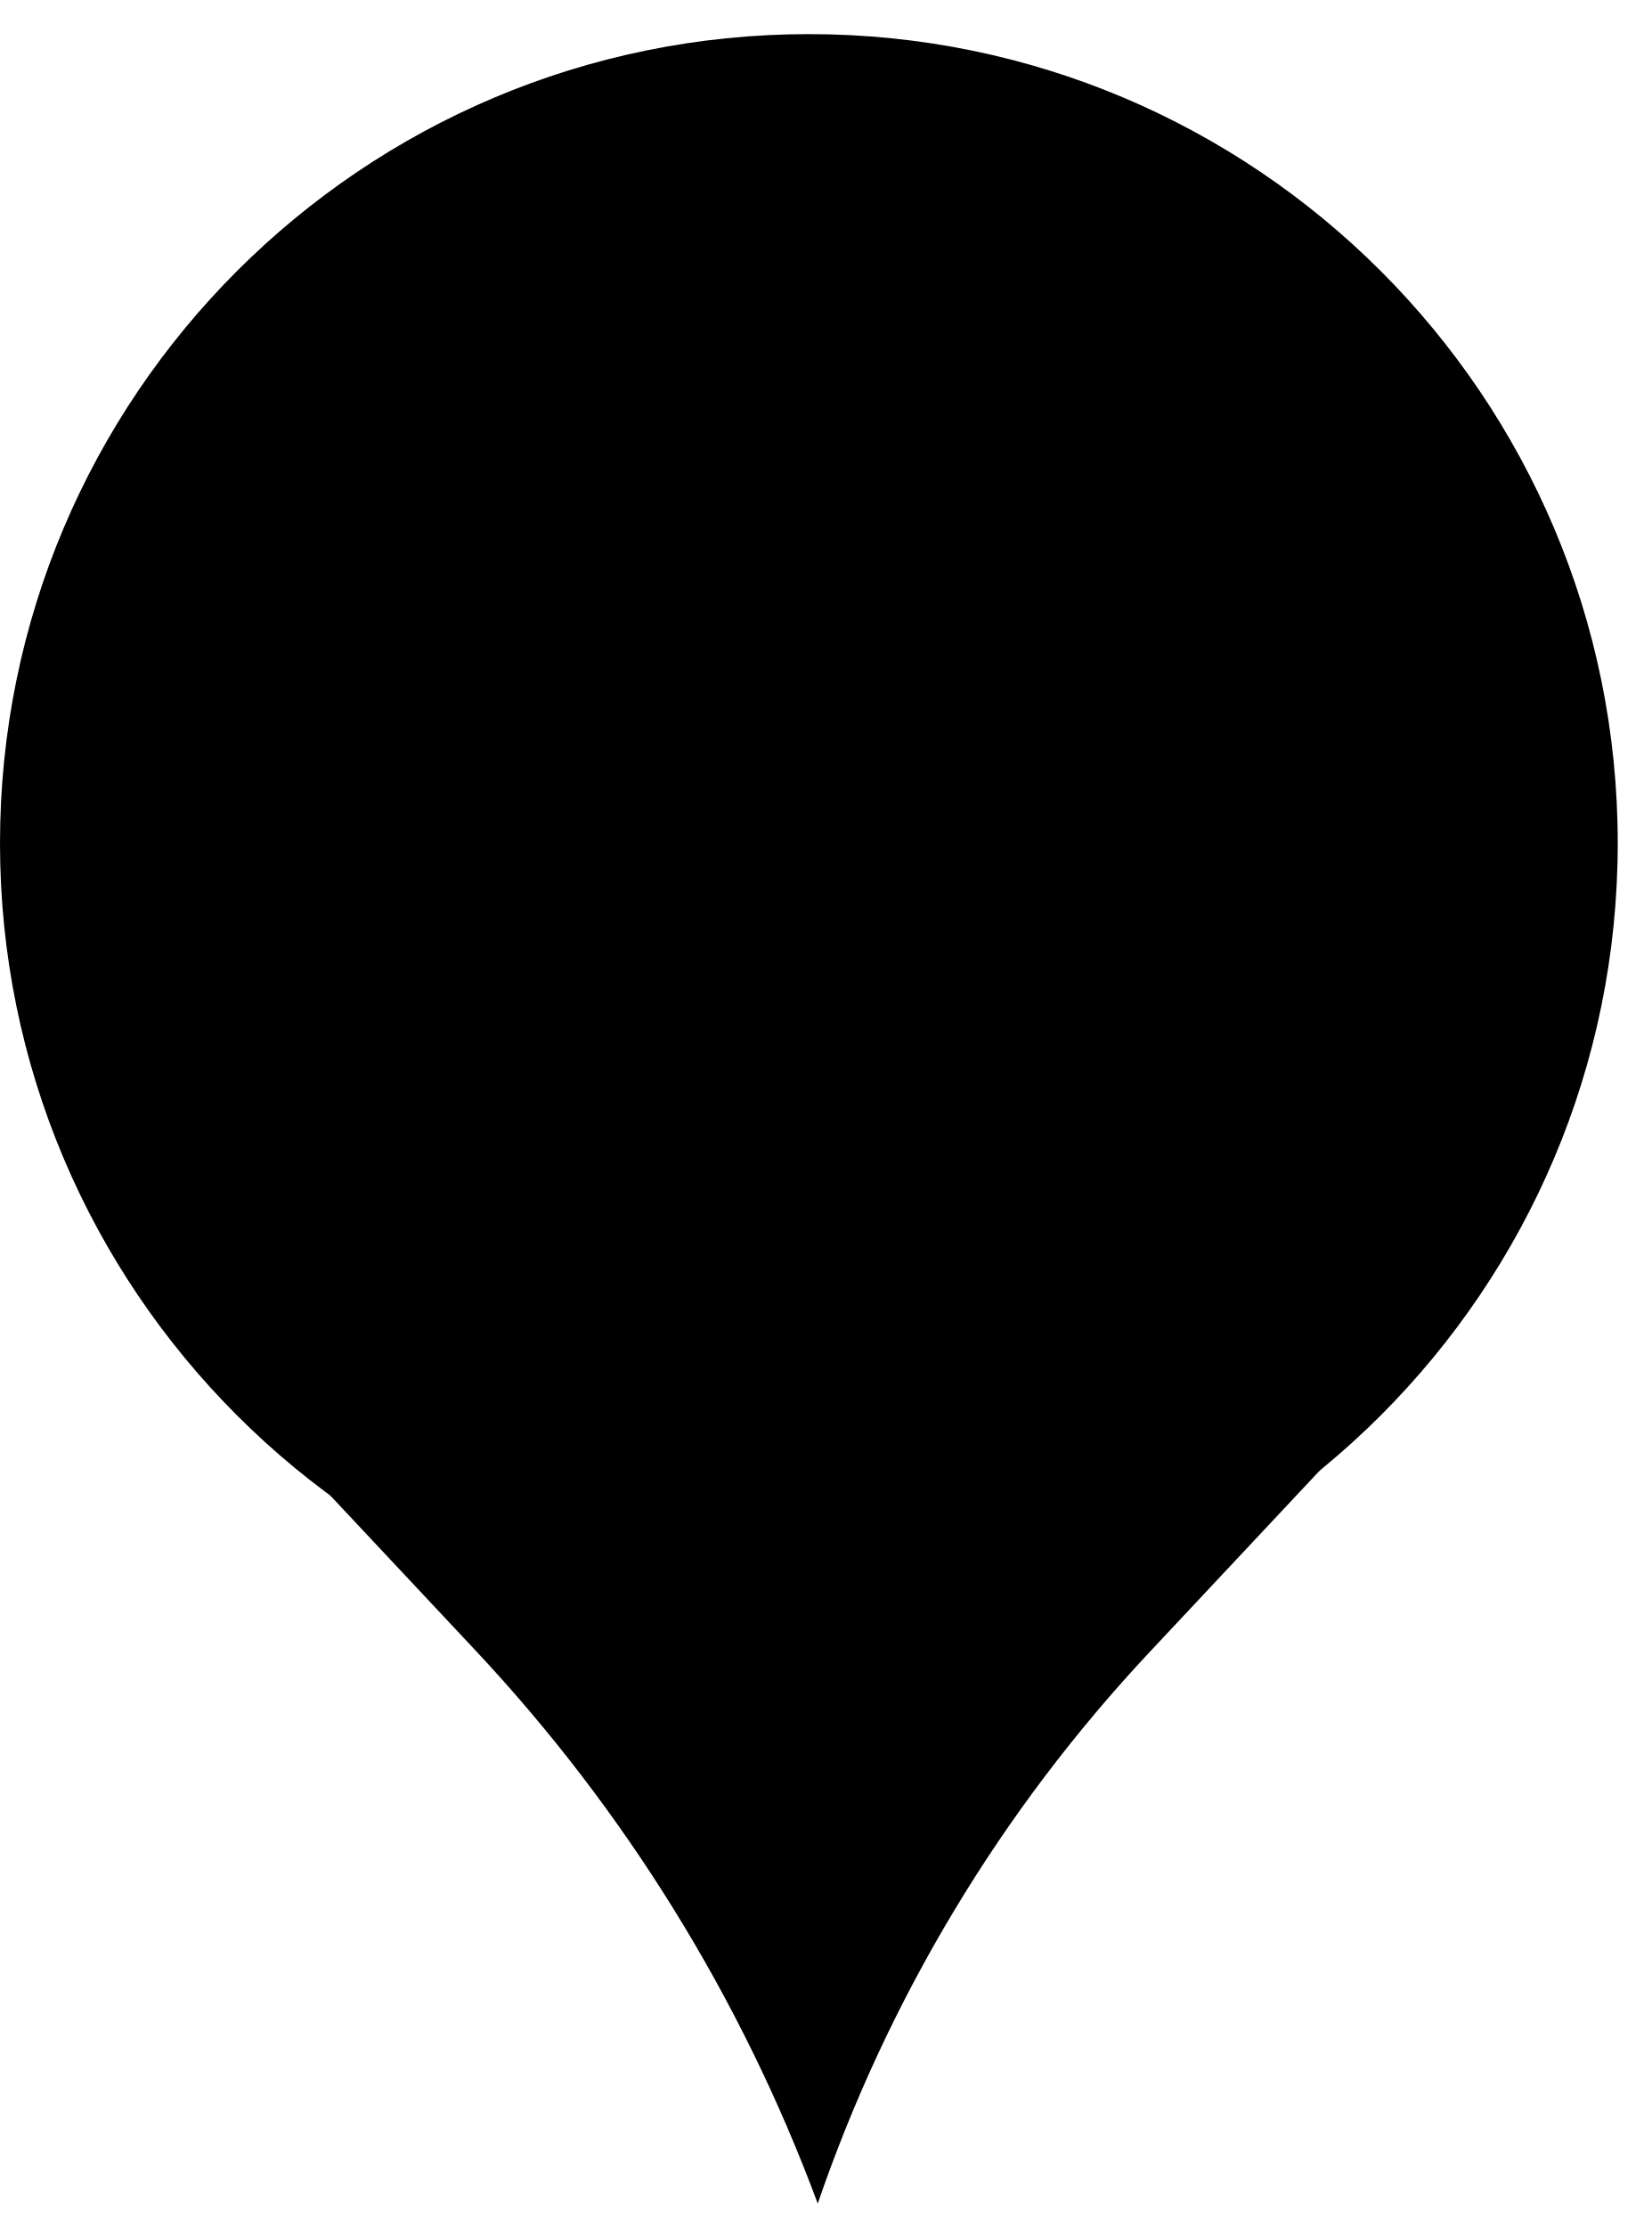
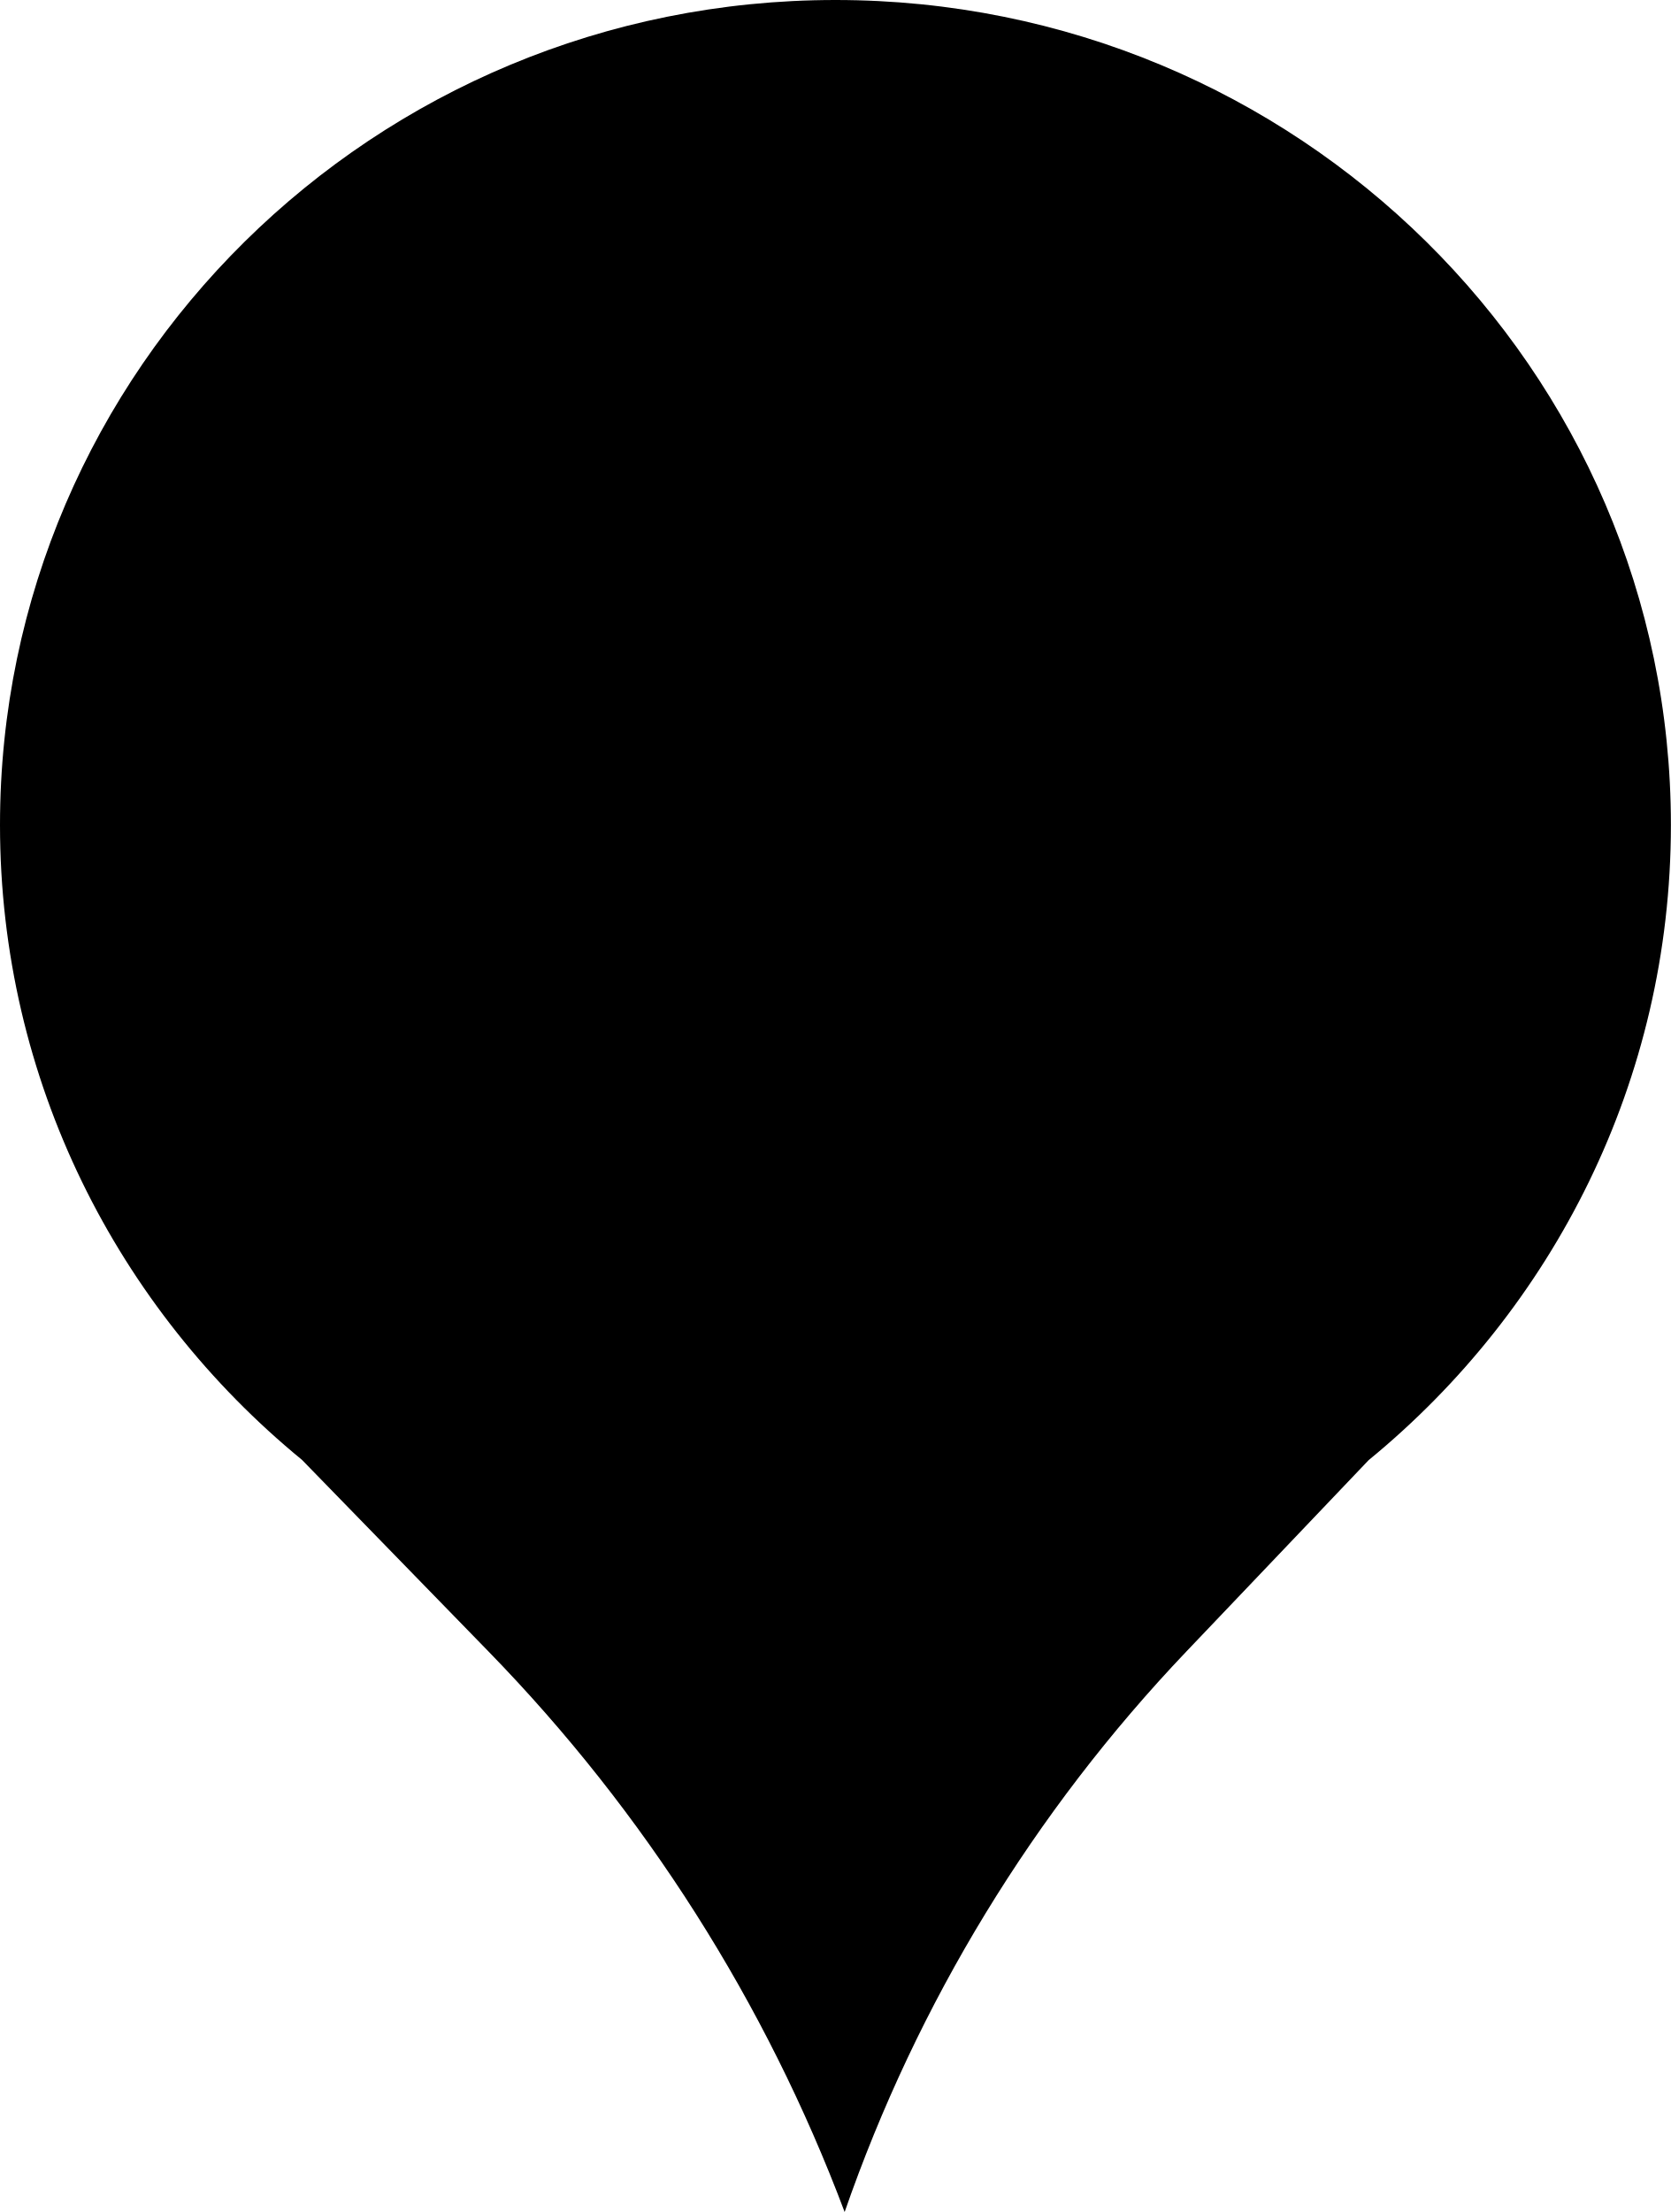
- <svg xmlns="http://www.w3.org/2000/svg" width="46" height="62" viewBox="0 0 46 62" fill="none">
-   <circle cx="22.525" cy="23.475" r="22.525" fill="currentColor" />
-   <path d="M36.881 40.802H8.416L13.234 45.941C17.406 50.391 20.648 55.628 22.772 61.347C24.73 55.636 27.878 50.406 32.006 46.002L36.881 40.802Z" fill="currentColor" />
+ <svg xmlns="http://www.w3.org/2000/svg" width="34" height="45" viewBox="0 0 34 45" fill="none">
+   <path fill-rule="evenodd" clip-rule="evenodd" d="M27.849 29.705C31.607 26.626 34 21.98 34 16.783C34 7.514 26.389 0 17 0C7.611 0 0 7.514 0 16.783C0 21.977 2.391 26.621 6.145 29.699L9.947 33.604C13.12 36.863 15.585 40.743 17.187 45C18.664 40.746 21.035 36.858 24.141 33.597L27.849 29.705Z" fill="currentColor" />
</svg>
